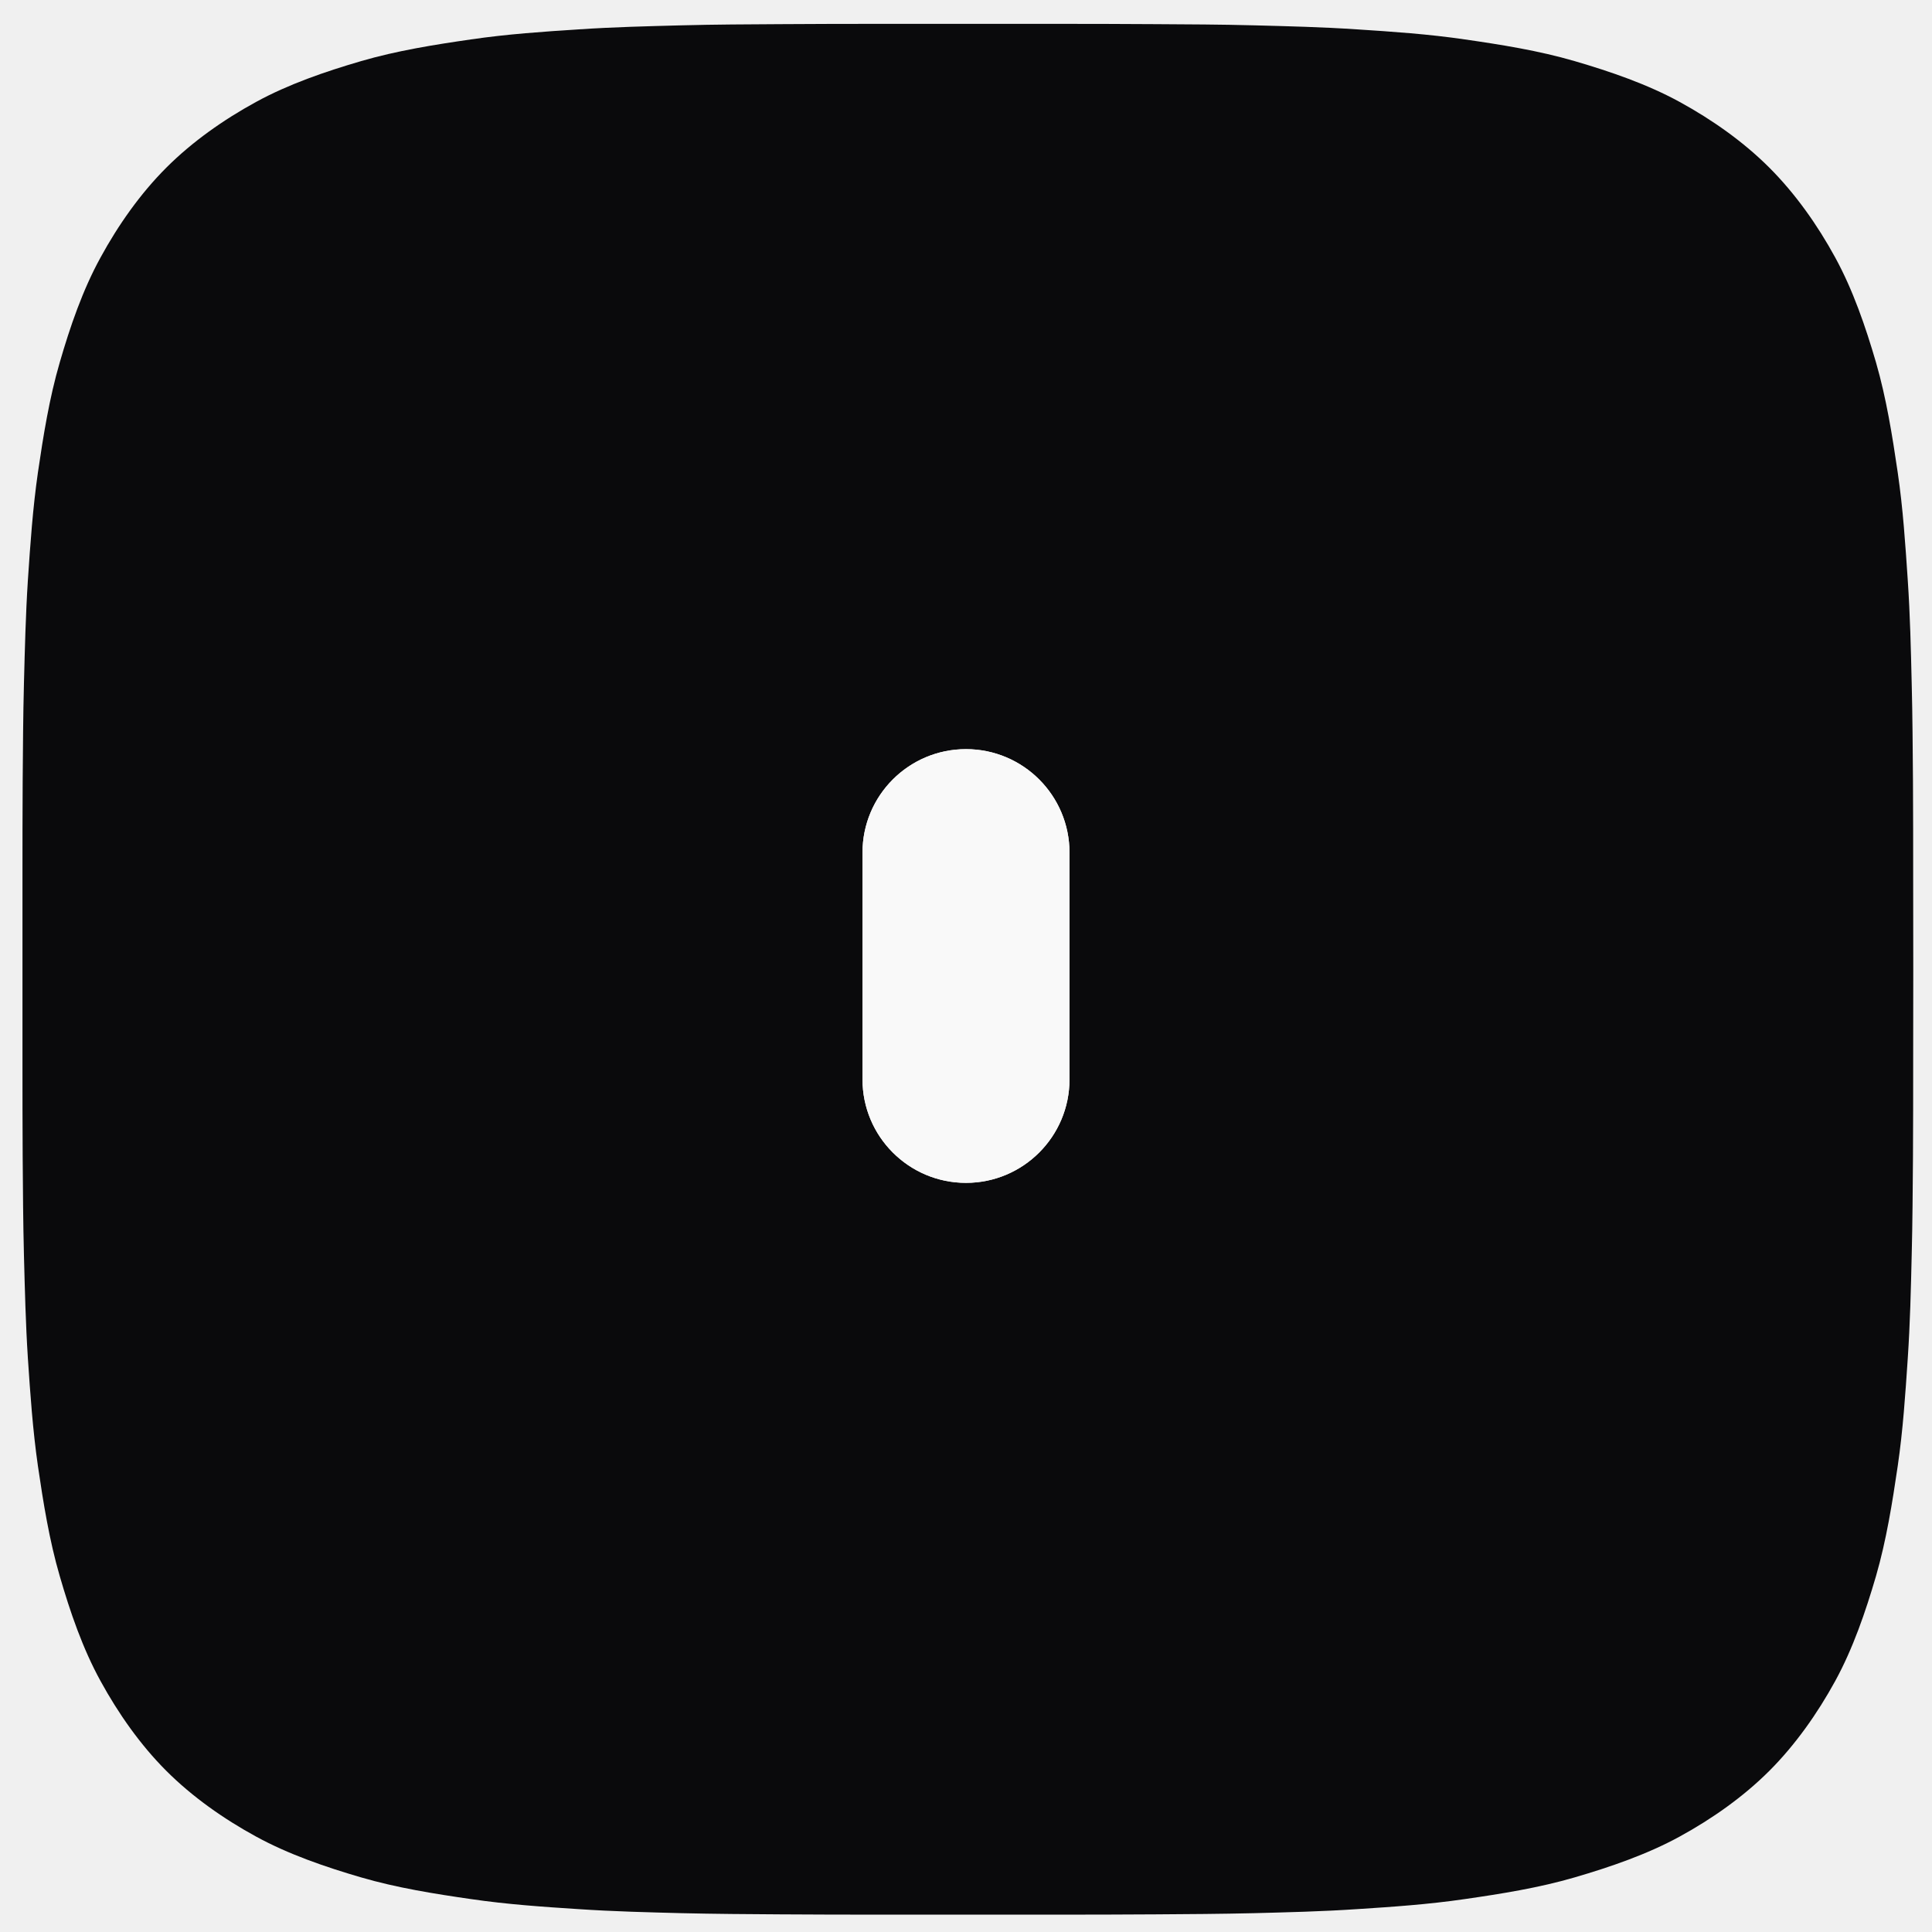
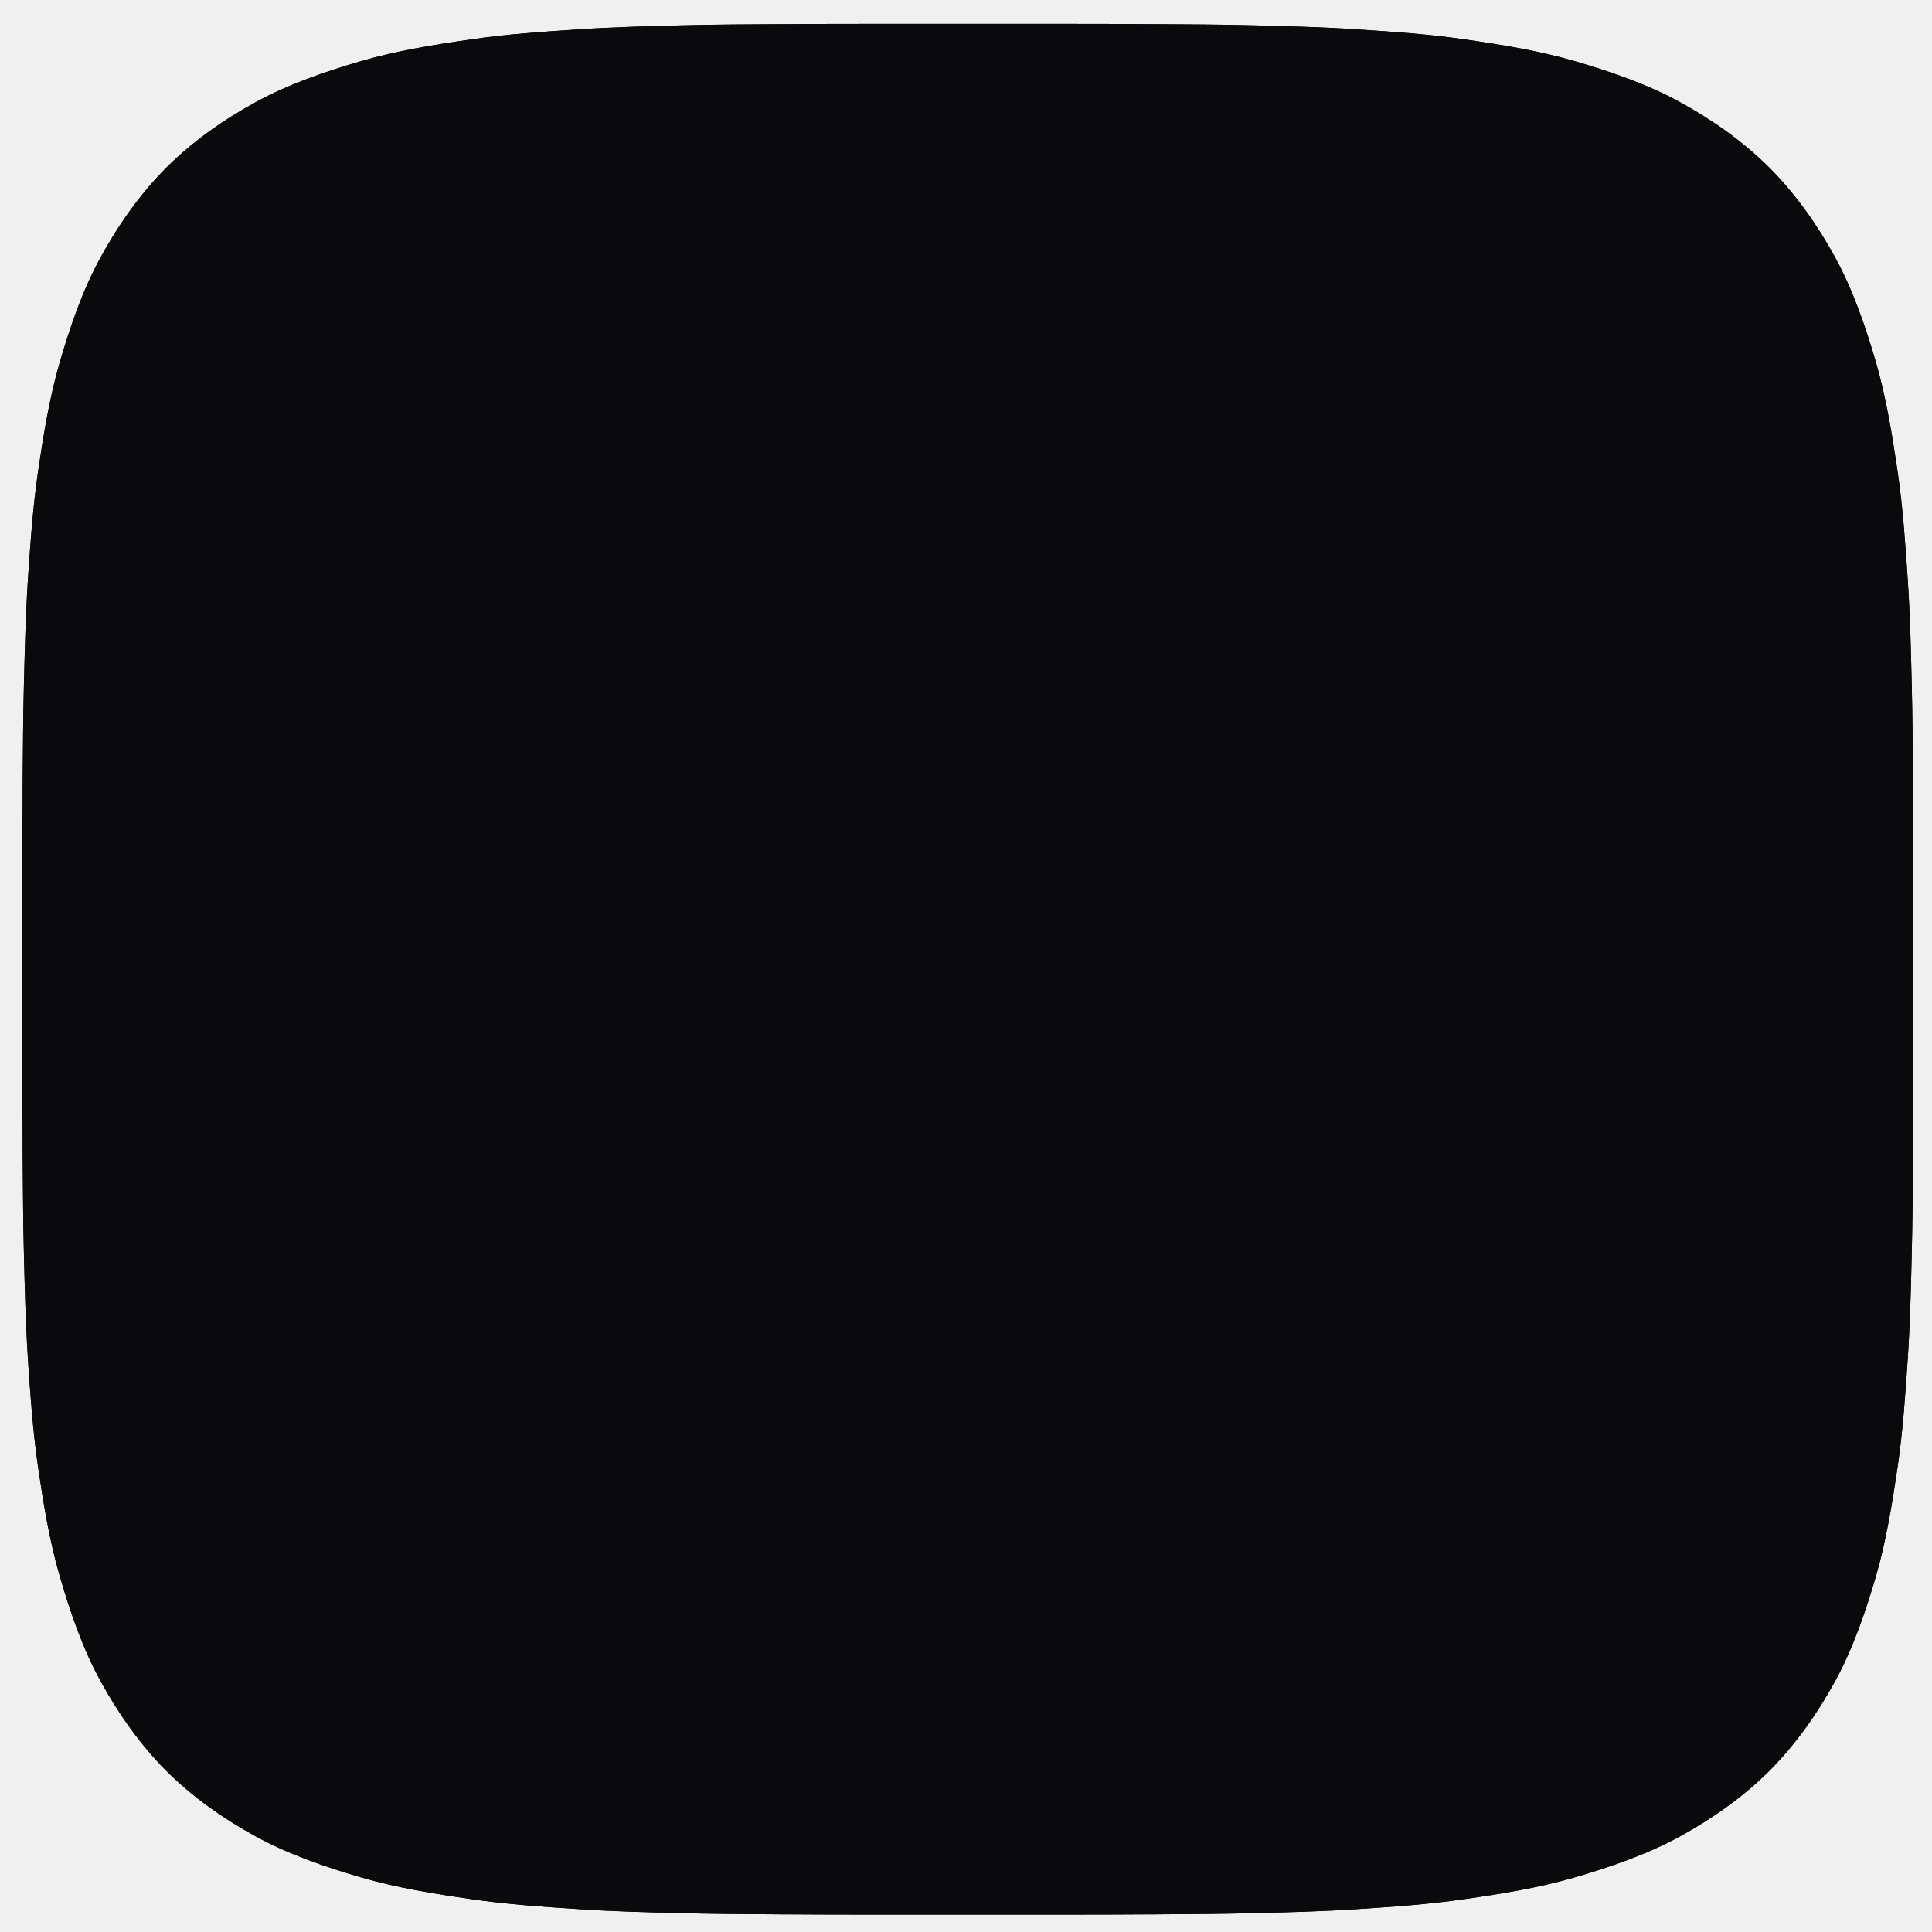
<svg xmlns="http://www.w3.org/2000/svg" width="250" height="250" viewBox="-98 -98 196 196" role="img" aria-label="Animated bloub avatar">
  <defs>
    <mask id="bot-mask-5smhak" maskUnits="userSpaceOnUse" x="-158" y="-158" width="316" height="316">
      <path d="M96.1 0.33C96.1 3.48 96.1 6.6 96.09 9.78C96.09 12.95 96.09 16.13 96.07 19.4C96.04 22.67 96.03 25.97 95.94 29.38C95.86 32.78 95.78 36.26 95.54 39.83C95.3 43.39 95.06 47.07 94.52 50.75C93.98 54.43 93.37 58.26 92.32 61.89C91.26 65.52 89.98 69.25 88.18 72.54C86.38 75.83 84.13 79.02 81.5 81.65C78.87 84.28 75.69 86.52 72.4 88.32C69.11 90.12 65.38 91.4 61.75 92.46C58.12 93.52 54.29 94.13 50.61 94.66C46.93 95.2 43.25 95.45 39.68 95.68C36.12 95.92 32.64 96 29.23 96.09C25.83 96.17 22.53 96.19 19.26 96.21C15.99 96.24 12.81 96.23 9.63 96.24C6.45 96.24 3.34 96.24 0.19 96.24C-2.96 96.24 -6.08 96.24 -9.26 96.24C-12.44 96.23 -15.62 96.24 -18.88 96.21C-22.15 96.19 -25.46 96.17 -28.86 96.09C-32.26 96 -35.75 95.92 -39.31 95.68C-42.87 95.45 -46.56 95.2 -50.23 94.66C-53.91 94.13 -57.74 93.52 -61.37 92.46C-65 91.4 -68.73 90.12 -72.02 88.32C-75.32 86.52 -78.5 84.28 -81.13 81.65C-83.76 79.02 -86 75.83 -87.8 72.54C-89.61 69.25 -90.89 65.52 -91.94 61.89C-93 58.26 -93.61 54.43 -94.15 50.75C-94.68 47.07 -94.93 43.39 -95.17 39.83C-95.4 36.26 -95.48 32.78 -95.57 29.38C-95.66 25.97 -95.67 22.67 -95.7 19.4C-95.72 16.13 -95.72 12.95 -95.72 9.78C-95.72 6.6 -95.72 3.48 -95.72 0.33C-95.72 -2.82 -95.72 -5.94 -95.72 -9.12C-95.72 -12.3 -95.72 -15.48 -95.7 -18.74C-95.67 -22.01 -95.66 -25.31 -95.57 -28.72C-95.48 -32.12 -95.4 -35.61 -95.17 -39.17C-94.93 -42.73 -94.68 -46.42 -94.15 -50.09C-93.61 -53.77 -93 -57.6 -91.94 -61.23C-90.89 -64.86 -89.61 -68.59 -87.8 -71.88C-86 -75.18 -83.76 -78.36 -81.13 -80.99C-78.5 -83.62 -75.32 -85.86 -72.02 -87.66C-68.73 -89.46 -65 -90.74 -61.37 -91.8C-57.74 -92.86 -53.91 -93.47 -50.23 -94C-46.56 -94.54 -42.87 -94.79 -39.31 -95.02C-35.75 -95.26 -32.26 -95.34 -28.86 -95.43C-25.46 -95.52 -22.15 -95.53 -18.88 -95.55C-15.62 -95.58 -12.44 -95.57 -9.26 -95.58C-6.08 -95.58 -2.96 -95.58 0.19 -95.58C3.34 -95.58 6.45 -95.58 9.63 -95.58C12.81 -95.57 15.99 -95.58 19.26 -95.55C22.53 -95.53 25.83 -95.52 29.23 -95.43C32.64 -95.34 36.12 -95.26 39.68 -95.02C43.25 -94.79 46.93 -94.54 50.61 -94C54.29 -93.47 58.12 -92.86 61.75 -91.8C65.38 -90.74 69.11 -89.46 72.4 -87.66C75.69 -85.86 78.87 -83.62 81.5 -80.99C84.13 -78.36 86.38 -75.18 88.18 -71.88C89.98 -68.59 91.26 -64.86 92.32 -61.23C93.37 -57.6 93.98 -53.77 94.52 -50.09C95.06 -46.42 95.3 -42.73 95.54 -39.17C95.78 -35.61 95.86 -32.12 95.94 -28.72C96.03 -25.31 96.04 -22.01 96.07 -18.74C96.09 -15.48 96.09 -12.3 96.09 -9.12C96.1 -5.94 96.1 -2.82 96.1 0.33Z" fill="#fff" />
      <path d="M-10.5 -11.5A10.5 10.5 0 0 1 0 -22L0 -22A10.5 10.5 0 0 1 10.5 -11.5L10.5 11.5A10.5 10.5 0 0 1 0 22L0 22A10.5 10.5 0 0 1 -10.5 11.5Z" class="oeil0" opacity="1" fill="#000" />
      <path d="M-10.5 -11.5A10.5 10.5 0 0 1 0 -22L0 -22A10.5 10.5 0 0 1 10.5 -11.5L10.5 11.5A10.5 10.5 0 0 1 0 22L0 22A10.5 10.5 0 0 1 -10.5 11.5Z" class="oeil1" opacity="1" fill="#000" />
    </mask>
  </defs>
  <g fill="none" stroke-linecap="round" />
  <g opacity="1">
-     <path d="M96.1 0.33C96.1 3.48 96.1 6.6 96.09 9.78C96.09 12.95 96.09 16.13 96.07 19.4C96.04 22.67 96.03 25.97 95.94 29.38C95.86 32.78 95.78 36.26 95.54 39.83C95.3 43.39 95.06 47.07 94.52 50.75C93.98 54.43 93.37 58.26 92.32 61.89C91.26 65.52 89.98 69.25 88.18 72.54C86.38 75.83 84.13 79.02 81.5 81.65C78.87 84.28 75.69 86.52 72.4 88.32C69.11 90.12 65.38 91.4 61.75 92.46C58.12 93.52 54.29 94.13 50.61 94.66C46.93 95.2 43.25 95.45 39.68 95.68C36.12 95.92 32.64 96 29.23 96.09C25.83 96.17 22.53 96.19 19.26 96.21C15.99 96.24 12.81 96.23 9.63 96.24C6.45 96.24 3.34 96.24 0.19 96.24C-2.96 96.24 -6.08 96.24 -9.26 96.24C-12.44 96.23 -15.62 96.24 -18.88 96.21C-22.15 96.19 -25.46 96.17 -28.86 96.09C-32.26 96 -35.75 95.92 -39.31 95.68C-42.87 95.45 -46.56 95.2 -50.23 94.66C-53.91 94.13 -57.74 93.52 -61.37 92.46C-65 91.4 -68.73 90.12 -72.02 88.32C-75.32 86.52 -78.5 84.28 -81.13 81.65C-83.76 79.02 -86 75.83 -87.8 72.54C-89.61 69.25 -90.89 65.52 -91.94 61.89C-93 58.26 -93.61 54.43 -94.15 50.75C-94.68 47.07 -94.93 43.39 -95.17 39.83C-95.4 36.26 -95.48 32.78 -95.57 29.38C-95.66 25.97 -95.67 22.67 -95.7 19.4C-95.72 16.13 -95.72 12.95 -95.72 9.78C-95.72 6.6 -95.72 3.48 -95.72 0.33C-95.72 -2.82 -95.72 -5.94 -95.72 -9.12C-95.72 -12.3 -95.72 -15.48 -95.7 -18.74C-95.67 -22.01 -95.66 -25.31 -95.57 -28.72C-95.48 -32.12 -95.4 -35.61 -95.17 -39.17C-94.93 -42.73 -94.68 -46.42 -94.15 -50.09C-93.61 -53.77 -93 -57.6 -91.94 -61.23C-90.89 -64.86 -89.61 -68.59 -87.8 -71.88C-86 -75.18 -83.76 -78.36 -81.13 -80.99C-78.5 -83.62 -75.32 -85.86 -72.02 -87.66C-68.73 -89.46 -65 -90.74 -61.37 -91.8C-57.74 -92.86 -53.91 -93.47 -50.23 -94C-46.56 -94.54 -42.87 -94.79 -39.31 -95.02C-35.75 -95.26 -32.26 -95.34 -28.86 -95.43C-25.46 -95.52 -22.15 -95.53 -18.88 -95.55C-15.62 -95.58 -12.44 -95.57 -9.26 -95.58C-6.08 -95.58 -2.96 -95.58 0.19 -95.58C3.34 -95.58 6.45 -95.58 9.63 -95.58C12.81 -95.57 15.99 -95.58 19.26 -95.55C22.53 -95.53 25.83 -95.52 29.23 -95.43C32.64 -95.34 36.12 -95.26 39.68 -95.02C43.25 -94.79 46.93 -94.54 50.61 -94C54.29 -93.47 58.12 -92.86 61.75 -91.8C65.38 -90.74 69.11 -89.46 72.4 -87.66C75.69 -85.86 78.87 -83.62 81.5 -80.99C84.13 -78.36 86.38 -75.18 88.18 -71.88C89.98 -68.59 91.26 -64.86 92.32 -61.23C93.37 -57.6 93.98 -53.77 94.52 -50.09C95.06 -46.42 95.3 -42.73 95.54 -39.17C95.78 -35.61 95.86 -32.12 95.94 -28.72C96.03 -25.31 96.04 -22.01 96.07 -18.74C96.09 -15.48 96.09 -12.3 96.09 -9.12C96.1 -5.94 96.1 -2.82 96.1 0.33Z" fill="#f9f9f9" />
+     <path d="M96.1 0.33C96.1 3.48 96.1 6.6 96.09 9.78C96.09 12.95 96.09 16.13 96.07 19.4C96.04 22.67 96.03 25.97 95.94 29.38C95.86 32.78 95.78 36.26 95.54 39.83C95.3 43.39 95.06 47.07 94.52 50.75C93.98 54.43 93.37 58.26 92.32 61.89C91.26 65.52 89.98 69.25 88.18 72.54C86.38 75.83 84.13 79.02 81.5 81.65C78.87 84.28 75.69 86.52 72.4 88.32C69.11 90.12 65.38 91.4 61.75 92.46C58.12 93.52 54.29 94.13 50.61 94.66C46.93 95.2 43.25 95.45 39.68 95.68C36.12 95.92 32.64 96 29.23 96.09C25.83 96.17 22.53 96.19 19.26 96.21C15.99 96.24 12.81 96.23 9.63 96.24C6.45 96.24 3.34 96.24 0.19 96.24C-2.96 96.24 -6.08 96.24 -9.26 96.24C-12.44 96.23 -15.62 96.24 -18.88 96.21C-22.15 96.19 -25.46 96.17 -28.86 96.09C-32.26 96 -35.75 95.92 -39.31 95.68C-42.87 95.45 -46.56 95.2 -50.23 94.66C-53.91 94.13 -57.74 93.52 -61.37 92.46C-65 91.4 -68.73 90.12 -72.02 88.32C-75.32 86.52 -78.5 84.28 -81.13 81.65C-83.76 79.02 -86 75.83 -87.8 72.54C-89.61 69.25 -90.89 65.52 -91.94 61.89C-93 58.26 -93.61 54.43 -94.15 50.75C-94.68 47.07 -94.93 43.39 -95.17 39.83C-95.4 36.26 -95.48 32.78 -95.57 29.38C-95.66 25.97 -95.67 22.67 -95.7 19.4C-95.72 16.13 -95.72 12.95 -95.72 9.78C-95.72 6.6 -95.72 3.48 -95.72 0.33C-95.72 -2.82 -95.72 -5.94 -95.72 -9.12C-95.72 -12.3 -95.72 -15.48 -95.7 -18.74C-95.67 -22.01 -95.66 -25.31 -95.57 -28.72C-95.48 -32.12 -95.4 -35.61 -95.17 -39.17C-94.93 -42.73 -94.68 -46.42 -94.15 -50.09C-93.61 -53.77 -93 -57.6 -91.94 -61.23C-90.89 -64.86 -89.61 -68.59 -87.8 -71.88C-86 -75.18 -83.76 -78.36 -81.13 -80.99C-78.5 -83.62 -75.32 -85.86 -72.02 -87.66C-68.73 -89.46 -65 -90.74 -61.37 -91.8C-57.74 -92.86 -53.91 -93.47 -50.23 -94C-46.56 -94.54 -42.87 -94.79 -39.31 -95.02C-35.75 -95.26 -32.26 -95.34 -28.86 -95.43C-25.46 -95.52 -22.15 -95.53 -18.88 -95.55C-15.62 -95.58 -12.44 -95.57 -9.26 -95.58C-6.08 -95.58 -2.96 -95.58 0.19 -95.58C3.34 -95.58 6.45 -95.58 9.63 -95.58C12.81 -95.57 15.99 -95.58 19.26 -95.55C22.53 -95.53 25.83 -95.52 29.23 -95.43C32.64 -95.34 36.12 -95.26 39.68 -95.02C43.25 -94.79 46.93 -94.54 50.61 -94C54.29 -93.47 58.12 -92.86 61.75 -91.8C65.38 -90.74 69.11 -89.46 72.4 -87.66C75.69 -85.86 78.87 -83.62 81.5 -80.99C84.13 -78.36 86.38 -75.18 88.18 -71.88C89.98 -68.59 91.26 -64.86 92.32 -61.23C93.37 -57.6 93.98 -53.77 94.52 -50.09C95.06 -46.42 95.3 -42.73 95.54 -39.17C95.78 -35.61 95.86 -32.12 95.94 -28.72C96.03 -25.31 96.04 -22.01 96.07 -18.74C96.09 -15.48 96.09 -12.3 96.09 -9.12C96.1 -5.94 96.1 -2.82 96.1 0.33Z" fill="#0a0a0c" />
    <g mask="url(#bot-mask-5smhak)">
      <rect x="-158" y="-158" width="316" height="316" fill="#0a0a0c" />
    </g>
  </g>
  <g />
  <g fill="none" stroke-linecap="round" />
  <style>.oeil0,.oeil1{transform-box:view-box;transform-origin:0 0;animation-duration:2.967s;animation-iteration-count:infinite;animation-timing-function:linear;animation-direction:alternate}.oeil0{animation-name:oeil0}.oeil1{animation-name:oeil1}@keyframes oeil0{0%{transform:matrix(0.98,-0.1,0.08,0.99,-16.83,-10.72)}1.124%{transform:matrix(0.98,-0.1,0.08,0.99,-16.83,-10.64)}2.247%{transform:matrix(0.98,-0.1,0.09,0.99,-16.84,-10.56)}3.371%{transform:matrix(0.98,-0.1,0.09,0.99,-16.86,-10.49)}4.494%{transform:matrix(0.98,-0.1,0.09,0.99,-16.89,-10.43)}5.618%{transform:matrix(0.98,-0.1,0.09,0.99,-16.92,-10.37)}6.742%{transform:matrix(0.98,-0.1,0.09,0.99,-16.97,-10.31)}7.865%{transform:matrix(0.98,-0.1,0.09,0.99,-17.02,-10.26)}8.989%{transform:matrix(0.98,-0.1,0.09,0.99,-17.08,-10.22)}10.112%{transform:matrix(0.98,-0.1,0.09,0.99,-17.15,-10.19)}11.236%{transform:matrix(0.98,-0.1,0.09,0.99,-17.23,-10.16)}12.36%{transform:matrix(0.98,-0.1,0.09,0.99,-17.31,-10.14)}13.483%{transform:matrix(0.98,-0.1,0.09,0.99,-17.39,-10.12)}14.607%{transform:matrix(0.98,-0.1,0.09,0.99,-17.48,-10.11)}15.73%{transform:matrix(0.98,-0.1,0.09,0.99,-17.57,-10.1)}16.854%{transform:matrix(0.98,-0.1,0.09,0.99,-17.66,-10.09)}17.978%{transform:matrix(0.98,-0.1,0.09,0.99,-17.75,-10.09)}19.101%{transform:matrix(0.98,-0.1,0.09,0.99,-17.84,-10.09)}20.225%{transform:matrix(0.98,-0.1,0.09,0.99,-17.92,-10.08)}21.348%{transform:matrix(0.98,-0.1,0.09,0.99,-18,-10.08)}22.472%{transform:matrix(0.98,-0.1,0.09,0.99,-18.08,-10.08)}23.596%{transform:matrix(0.98,-0.1,0.09,0.99,-18.15,-10.07)}24.719%{transform:matrix(0.98,-0.1,0.09,0.99,-18.21,-10.06)}25.843%{transform:matrix(0.98,-0.1,0.09,0.99,-18.27,-10.05)}26.966%{transform:matrix(0.98,-0.1,0.09,0.99,-18.32,-10.04)}28.09%{transform:matrix(0.98,-0.1,0.09,0.99,-18.36,-10.01)}29.213%{transform:matrix(0.98,-0.1,0.09,0.99,-18.4,-9.99)}30.337%{transform:matrix(0.98,-0.1,0.09,0.99,-18.44,-9.95)}31.461%{transform:matrix(0.98,-0.1,0.09,0.99,-18.48,-9.91)}32.584%{transform:matrix(0.98,-0.1,0.09,0.99,-18.51,-9.87)}33.708%{transform:matrix(0.98,-0.1,0.09,0.99,-18.54,-9.81)}34.831%{transform:matrix(0.98,-0.1,0.09,0.99,-18.58,-9.76)}35.955%{transform:matrix(0.98,-0.1,0.09,0.99,-18.61,-9.69)}37.079%{transform:matrix(0.98,-0.1,0.09,0.99,-18.65,-9.63)}38.202%{transform:matrix(0.98,-0.1,0.09,0.99,-18.7,-9.55)}39.326%{transform:matrix(0.98,-0.1,0.09,0.99,-18.75,-9.48)}40.449%{transform:matrix(0.98,-0.1,0.09,0.99,-18.81,-9.39)}41.573%{transform:matrix(0.98,-0.1,0.09,0.99,-18.87,-9.31)}42.697%{transform:matrix(0.98,-0.1,0.09,0.99,-18.95,-9.23)}43.82%{transform:matrix(0.98,-0.1,0.09,0.99,-19.02,-9.14)}44.944%{transform:matrix(0.98,-0.1,0.09,0.99,-19.11,-9.05)}46.067%{transform:matrix(0.98,-0.1,0.09,0.99,-19.2,-8.97)}47.191%{transform:matrix(0.98,-0.1,0.09,0.99,-19.3,-8.88)}48.315%{transform:matrix(0.98,-0.06,0.09,0.61,-19.41,-8.8)}49.438%{transform:matrix(0.98,-0.02,0.09,0.22,-19.51,-8.72)}50.562%{transform:matrix(0.98,-0.02,0.09,0.24,-19.62,-8.64)}51.685%{transform:matrix(0.98,-0.06,0.09,0.55,-19.73,-8.57)}52.809%{transform:matrix(0.98,-0.09,0.09,0.87,-19.83,-8.49)}53.933%{transform:matrix(0.98,-0.1,0.09,0.99,-19.93,-8.42)}55.056%{transform:matrix(0.98,-0.1,0.09,0.99,-20.02,-8.35)}56.18%{transform:matrix(0.98,-0.1,0.09,0.99,-20.1,-8.29)}57.303%{transform:matrix(0.98,-0.1,0.09,0.99,-20.17,-8.22)}58.427%{transform:matrix(0.98,-0.1,0.09,0.99,-20.22,-8.16)}59.551%{transform:matrix(0.98,-0.1,0.09,0.99,-20.26,-8.1)}60.674%{transform:matrix(0.98,-0.1,0.09,0.99,-20.28,-8.04)}61.798%{transform:matrix(0.98,-0.1,0.09,0.99,-20.28,-7.98)}62.921%{transform:matrix(0.98,-0.1,0.09,0.99,-20.25,-7.92)}64.045%{transform:matrix(0.98,-0.1,0.09,0.99,-20.2,-7.85)}65.169%{transform:matrix(0.98,-0.1,0.09,0.99,-20.13,-7.78)}66.292%{transform:matrix(0.98,-0.1,0.09,0.99,-20.03,-7.71)}67.416%{transform:matrix(0.98,-0.1,0.09,0.99,-19.91,-7.63)}68.539%{transform:matrix(0.98,-0.1,0.09,0.99,-19.77,-7.54)}69.663%{transform:matrix(0.98,-0.1,0.09,0.99,-19.6,-7.45)}70.787%{transform:matrix(0.98,-0.1,0.09,0.99,-19.41,-7.35)}71.91%{transform:matrix(0.98,-0.1,0.09,0.99,-19.2,-7.25)}73.034%{transform:matrix(0.98,-0.1,0.09,0.99,-18.97,-7.13)}74.157%{transform:matrix(0.98,-0.1,0.09,0.99,-18.73,-7.01)}75.281%{transform:matrix(0.98,-0.1,0.09,0.99,-18.48,-6.88)}76.404%{transform:matrix(0.98,-0.1,0.09,0.99,-18.22,-6.74)}77.528%{transform:matrix(0.98,-0.1,0.09,0.99,-17.96,-6.59)}78.652%{transform:matrix(0.98,-0.1,0.09,0.99,-17.69,-6.44)}79.775%{transform:matrix(0.98,-0.1,0.09,0.99,-17.43,-6.28)}80.899%{transform:matrix(0.98,-0.1,0.09,0.99,-17.18,-6.12)}82.022%{transform:matrix(0.98,-0.1,0.09,0.99,-16.93,-5.96)}83.146%{transform:matrix(0.98,-0.1,0.09,0.99,-16.69,-5.79)}84.27%{transform:matrix(0.98,-0.1,0.09,0.99,-16.47,-5.62)}85.393%{transform:matrix(0.98,-0.1,0.09,0.99,-16.27,-5.45)}86.517%{transform:matrix(0.98,-0.1,0.09,0.99,-16.09,-5.29)}87.64%{transform:matrix(0.98,-0.1,0.09,0.99,-15.93,-5.13)}88.764%{transform:matrix(0.98,-0.1,0.09,0.99,-15.79,-4.98)}89.888%{transform:matrix(0.98,-0.1,0.09,0.99,-15.68,-4.83)}91.011%{transform:matrix(0.98,-0.1,0.09,0.99,-15.59,-4.7)}92.135%{transform:matrix(0.98,-0.1,0.09,0.99,-15.54,-4.57)}93.258%{transform:matrix(0.98,-0.1,0.09,0.99,-15.51,-4.47)}94.382%{transform:matrix(0.98,-0.1,0.09,0.99,-15.5,-4.37)}95.506%{transform:matrix(0.98,-0.1,0.09,0.99,-15.52,-4.3)}96.629%{transform:matrix(0.98,-0.1,0.09,0.99,-15.56,-4.24)}97.753%{transform:matrix(0.98,-0.1,0.09,0.99,-15.62,-4.19)}98.876%{transform:matrix(0.98,-0.1,0.09,0.99,-15.7,-4.17)}100%{transform:matrix(0.98,-0.1,0.09,0.99,-15.8,-4.16)}}@keyframes oeil1{0%{transform:matrix(0.92,-0.03,0.08,0.99,39.87,-13.73)}1.124%{transform:matrix(0.92,-0.03,0.08,0.99,39.84,-13.67)}2.247%{transform:matrix(0.92,-0.03,0.09,0.99,39.8,-13.63)}3.371%{transform:matrix(0.92,-0.03,0.09,0.99,39.76,-13.58)}4.494%{transform:matrix(0.92,-0.03,0.09,0.99,39.71,-13.55)}5.618%{transform:matrix(0.92,-0.03,0.09,0.99,39.65,-13.51)}6.742%{transform:matrix(0.92,-0.03,0.09,0.99,39.59,-13.49)}7.865%{transform:matrix(0.92,-0.03,0.09,0.99,39.53,-13.47)}8.989%{transform:matrix(0.92,-0.04,0.09,0.99,39.46,-13.46)}10.112%{transform:matrix(0.92,-0.04,0.09,0.99,39.38,-13.45)}11.236%{transform:matrix(0.92,-0.04,0.09,0.99,39.3,-13.45)}12.36%{transform:matrix(0.92,-0.04,0.09,0.99,39.22,-13.45)}13.483%{transform:matrix(0.92,-0.04,0.09,0.99,39.14,-13.46)}14.607%{transform:matrix(0.92,-0.04,0.09,0.99,39.05,-13.47)}15.73%{transform:matrix(0.92,-0.04,0.09,0.99,38.97,-13.49)}16.854%{transform:matrix(0.92,-0.04,0.09,0.99,38.89,-13.51)}17.978%{transform:matrix(0.92,-0.04,0.09,0.99,38.8,-13.53)}19.101%{transform:matrix(0.92,-0.04,0.09,0.99,38.73,-13.55)}20.225%{transform:matrix(0.92,-0.04,0.09,0.99,38.65,-13.57)}21.348%{transform:matrix(0.92,-0.04,0.09,0.99,38.58,-13.59)}22.472%{transform:matrix(0.92,-0.04,0.09,0.99,38.51,-13.6)}23.596%{transform:matrix(0.92,-0.04,0.09,0.99,38.45,-13.62)}24.719%{transform:matrix(0.92,-0.04,0.09,0.99,38.39,-13.62)}25.843%{transform:matrix(0.92,-0.04,0.09,0.99,38.33,-13.63)}26.966%{transform:matrix(0.92,-0.04,0.09,0.99,38.28,-13.63)}28.09%{transform:matrix(0.92,-0.04,0.09,0.99,38.23,-13.62)}29.213%{transform:matrix(0.92,-0.04,0.09,0.99,38.19,-13.61)}30.337%{transform:matrix(0.92,-0.04,0.09,0.99,38.14,-13.59)}31.461%{transform:matrix(0.92,-0.04,0.09,0.99,38.09,-13.57)}32.584%{transform:matrix(0.92,-0.04,0.09,0.99,38.04,-13.54)}33.708%{transform:matrix(0.92,-0.04,0.09,0.99,37.99,-13.5)}34.831%{transform:matrix(0.92,-0.04,0.09,0.99,37.94,-13.46)}35.955%{transform:matrix(0.92,-0.04,0.09,0.99,37.88,-13.42)}37.079%{transform:matrix(0.92,-0.04,0.09,0.99,37.81,-13.37)}38.202%{transform:matrix(0.92,-0.04,0.09,0.99,37.74,-13.31)}39.326%{transform:matrix(0.93,-0.04,0.09,0.99,37.66,-13.26)}40.449%{transform:matrix(0.93,-0.04,0.09,0.99,37.57,-13.2)}41.573%{transform:matrix(0.93,-0.04,0.09,0.99,37.47,-13.14)}42.697%{transform:matrix(0.93,-0.04,0.09,0.99,37.37,-13.07)}43.82%{transform:matrix(0.93,-0.04,0.09,0.99,37.26,-13.01)}44.944%{transform:matrix(0.93,-0.04,0.09,0.99,37.14,-12.95)}46.067%{transform:matrix(0.93,-0.04,0.09,0.99,37.01,-12.88)}47.191%{transform:matrix(0.93,-0.04,0.09,0.99,36.88,-12.82)}48.315%{transform:matrix(0.93,-0.03,0.09,0.61,36.74,-12.76)}49.438%{transform:matrix(0.93,-0.01,0.09,0.22,36.6,-12.7)}50.562%{transform:matrix(0.93,-0.01,0.09,0.24,36.46,-12.65)}51.685%{transform:matrix(0.93,-0.02,0.09,0.55,36.32,-12.59)}52.809%{transform:matrix(0.93,-0.04,0.09,0.87,36.19,-12.54)}53.933%{transform:matrix(0.93,-0.04,0.09,0.99,36.06,-12.49)}55.056%{transform:matrix(0.93,-0.04,0.09,0.99,35.94,-12.44)}56.18%{transform:matrix(0.93,-0.04,0.09,0.99,35.82,-12.39)}57.303%{transform:matrix(0.93,-0.04,0.09,0.99,35.73,-12.35)}58.427%{transform:matrix(0.93,-0.04,0.09,0.99,35.64,-12.3)}59.551%{transform:matrix(0.93,-0.04,0.09,0.99,35.57,-12.25)}60.674%{transform:matrix(0.93,-0.04,0.09,0.99,35.52,-12.2)}61.798%{transform:matrix(0.93,-0.05,0.09,0.99,35.49,-12.14)}62.921%{transform:matrix(0.93,-0.05,0.09,0.99,35.48,-12.09)}64.045%{transform:matrix(0.93,-0.05,0.09,0.99,35.49,-12.02)}65.169%{transform:matrix(0.93,-0.05,0.09,0.99,35.53,-11.96)}66.292%{transform:matrix(0.93,-0.05,0.09,0.99,35.58,-11.88)}67.416%{transform:matrix(0.93,-0.05,0.09,0.99,35.65,-11.8)}68.539%{transform:matrix(0.93,-0.05,0.09,0.99,35.74,-11.72)}69.663%{transform:matrix(0.93,-0.05,0.09,0.99,35.86,-11.62)}70.787%{transform:matrix(0.93,-0.05,0.09,0.99,35.98,-11.52)}71.91%{transform:matrix(0.93,-0.05,0.09,0.99,36.12,-11.41)}73.034%{transform:matrix(0.93,-0.05,0.09,0.99,36.27,-11.29)}74.157%{transform:matrix(0.93,-0.05,0.09,0.99,36.44,-11.17)}75.281%{transform:matrix(0.93,-0.05,0.09,0.99,36.6,-11.03)}76.404%{transform:matrix(0.93,-0.05,0.09,0.99,36.79,-10.9)}77.528%{transform:matrix(0.92,-0.05,0.09,0.99,36.98,-10.76)}78.652%{transform:matrix(0.92,-0.05,0.09,0.99,37.16,-10.61)}79.775%{transform:matrix(0.92,-0.05,0.09,0.99,37.34,-10.46)}80.899%{transform:matrix(0.92,-0.05,0.09,0.99,37.52,-10.3)}82.022%{transform:matrix(0.92,-0.05,0.09,0.99,37.68,-10.15)}83.146%{transform:matrix(0.92,-0.05,0.09,0.99,37.83,-9.99)}84.27%{transform:matrix(0.92,-0.05,0.09,0.99,37.96,-9.83)}85.393%{transform:matrix(0.92,-0.05,0.09,0.99,38.08,-9.68)}86.517%{transform:matrix(0.92,-0.06,0.09,0.99,38.18,-9.53)}87.64%{transform:matrix(0.92,-0.06,0.09,0.99,38.26,-9.39)}88.764%{transform:matrix(0.92,-0.06,0.09,0.99,38.32,-9.25)}89.888%{transform:matrix(0.92,-0.06,0.09,0.99,38.36,-9.12)}91.011%{transform:matrix(0.92,-0.06,0.09,0.99,38.38,-9.01)}92.135%{transform:matrix(0.92,-0.06,0.09,0.99,38.39,-8.9)}93.258%{transform:matrix(0.92,-0.06,0.09,0.99,38.37,-8.81)}94.382%{transform:matrix(0.92,-0.06,0.09,0.99,38.33,-8.74)}95.506%{transform:matrix(0.92,-0.06,0.09,0.99,38.28,-8.68)}96.629%{transform:matrix(0.92,-0.06,0.09,0.99,38.22,-8.64)}97.753%{transform:matrix(0.92,-0.06,0.09,0.99,38.14,-8.62)}98.876%{transform:matrix(0.92,-0.06,0.09,0.99,38.05,-8.61)}100%{transform:matrix(0.92,-0.06,0.09,0.99,37.96,-8.63)}}</style>
</svg>
